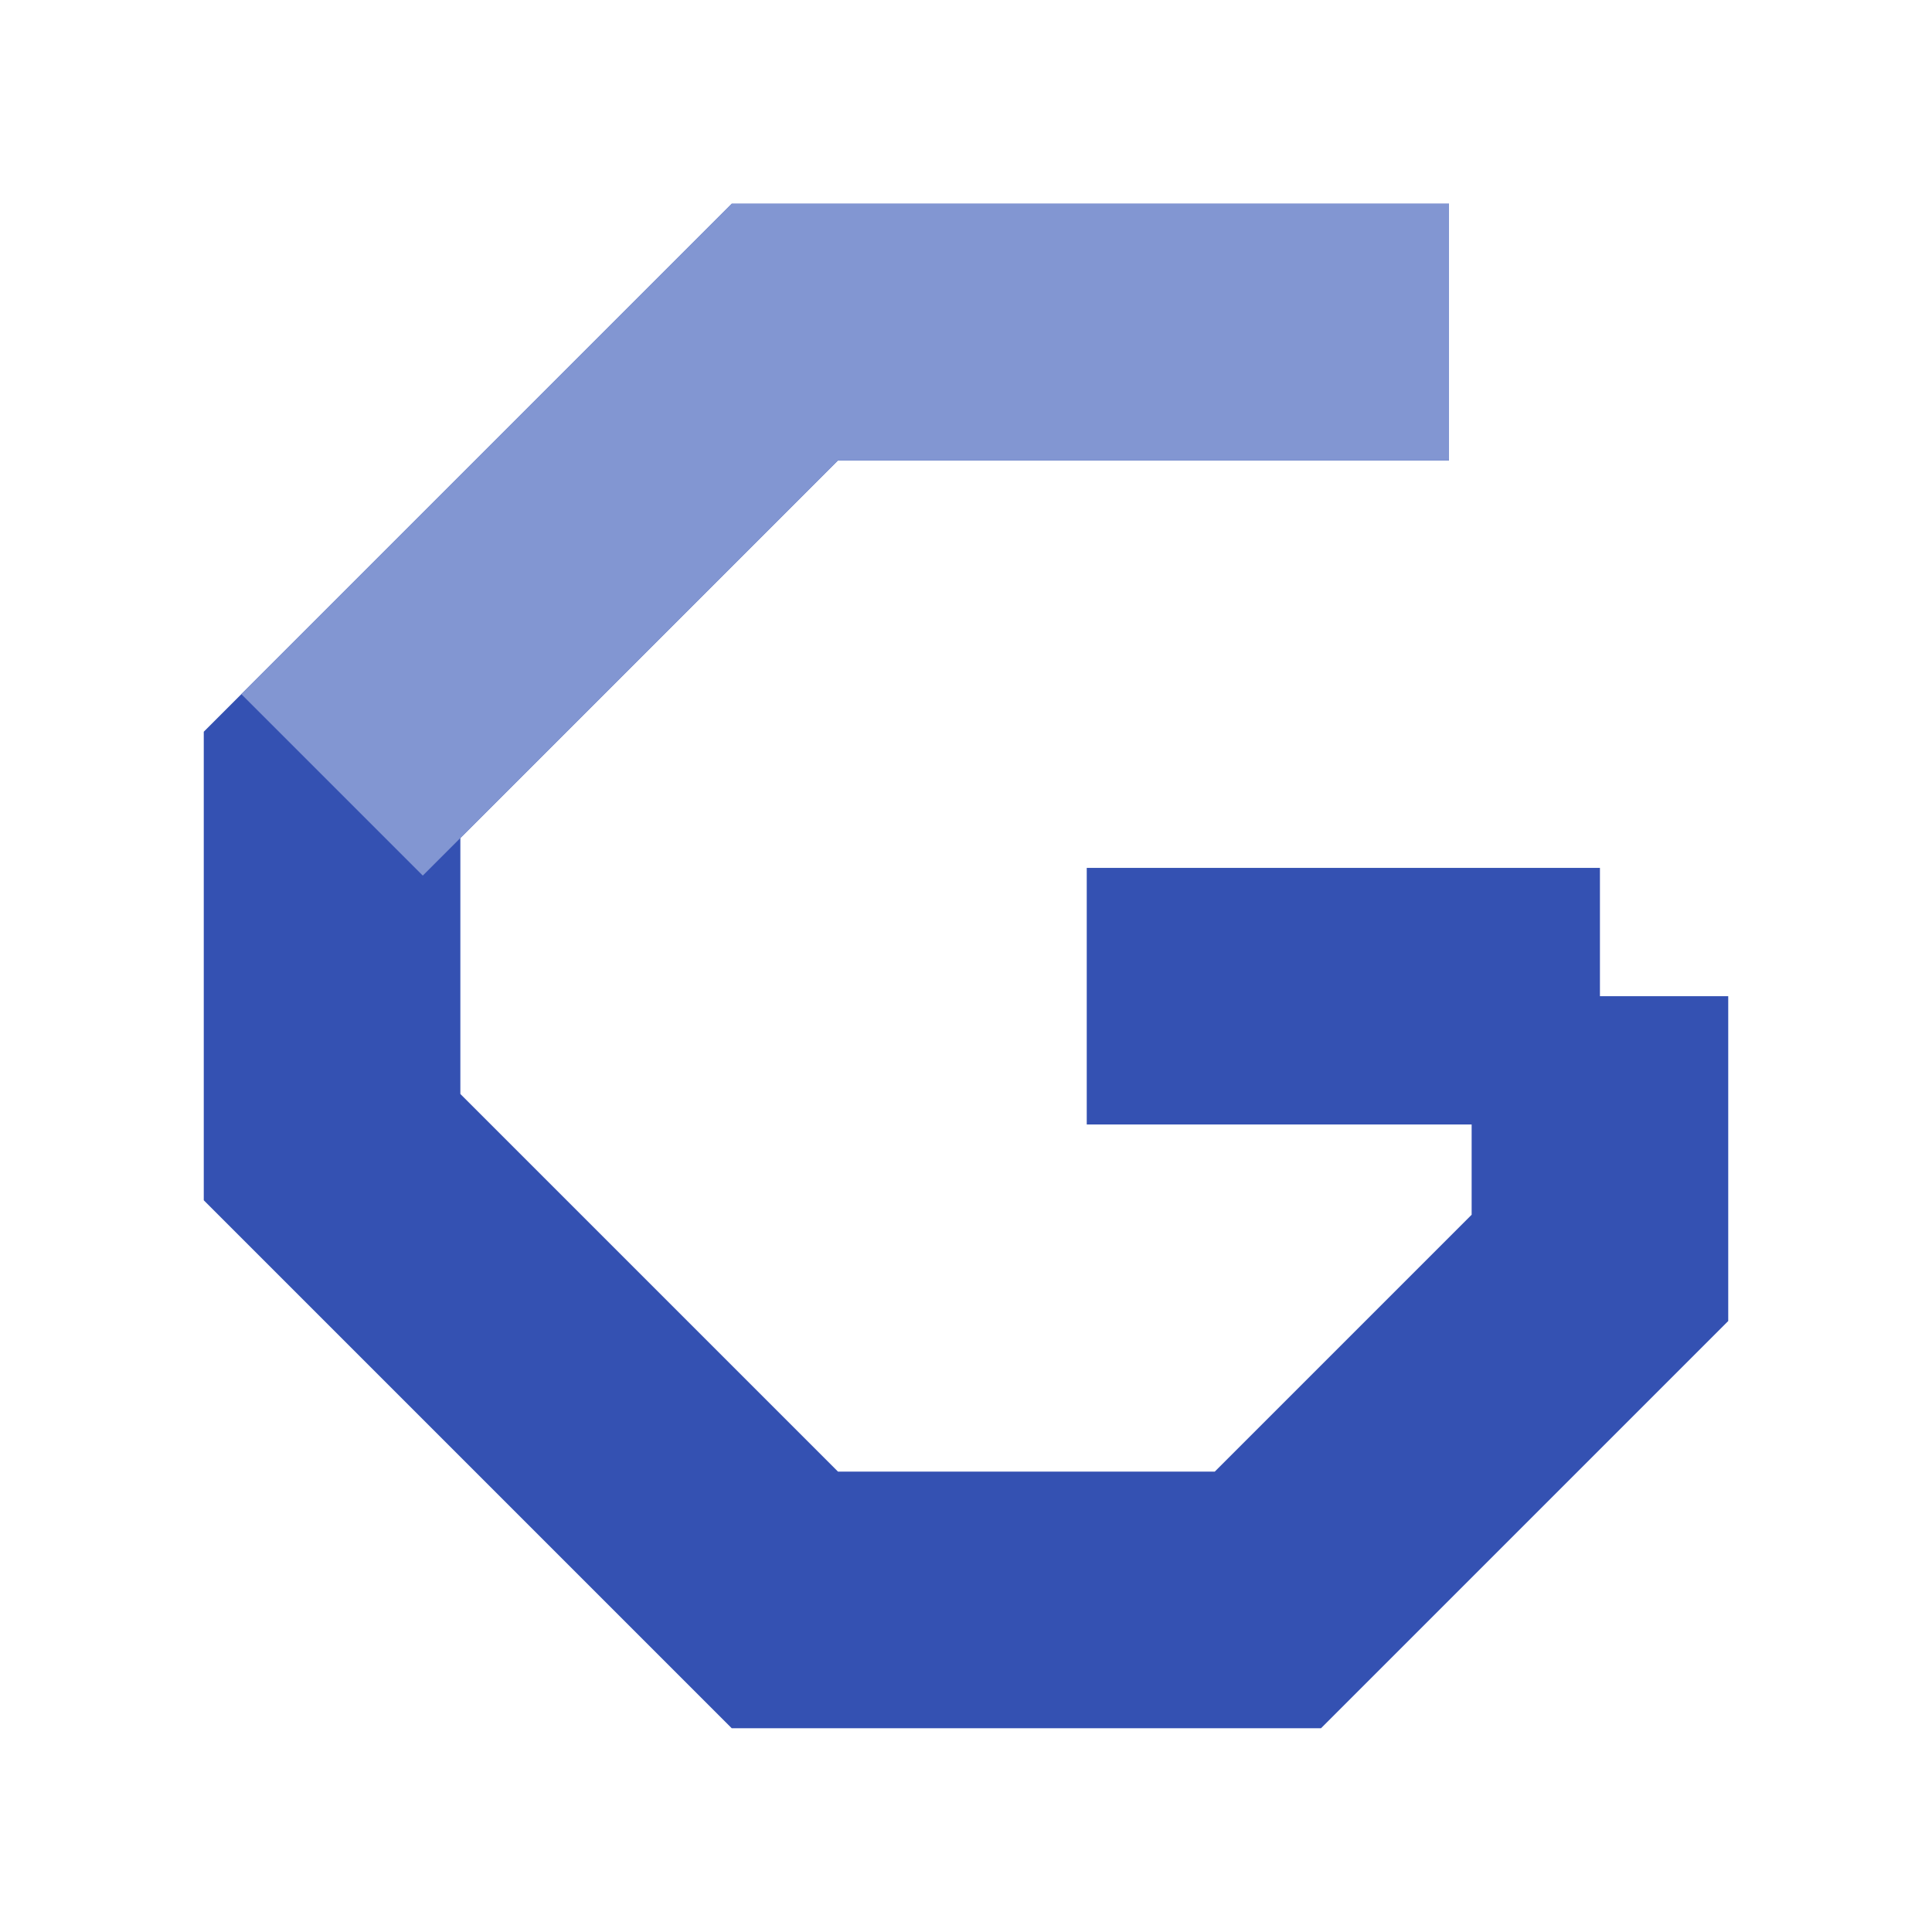
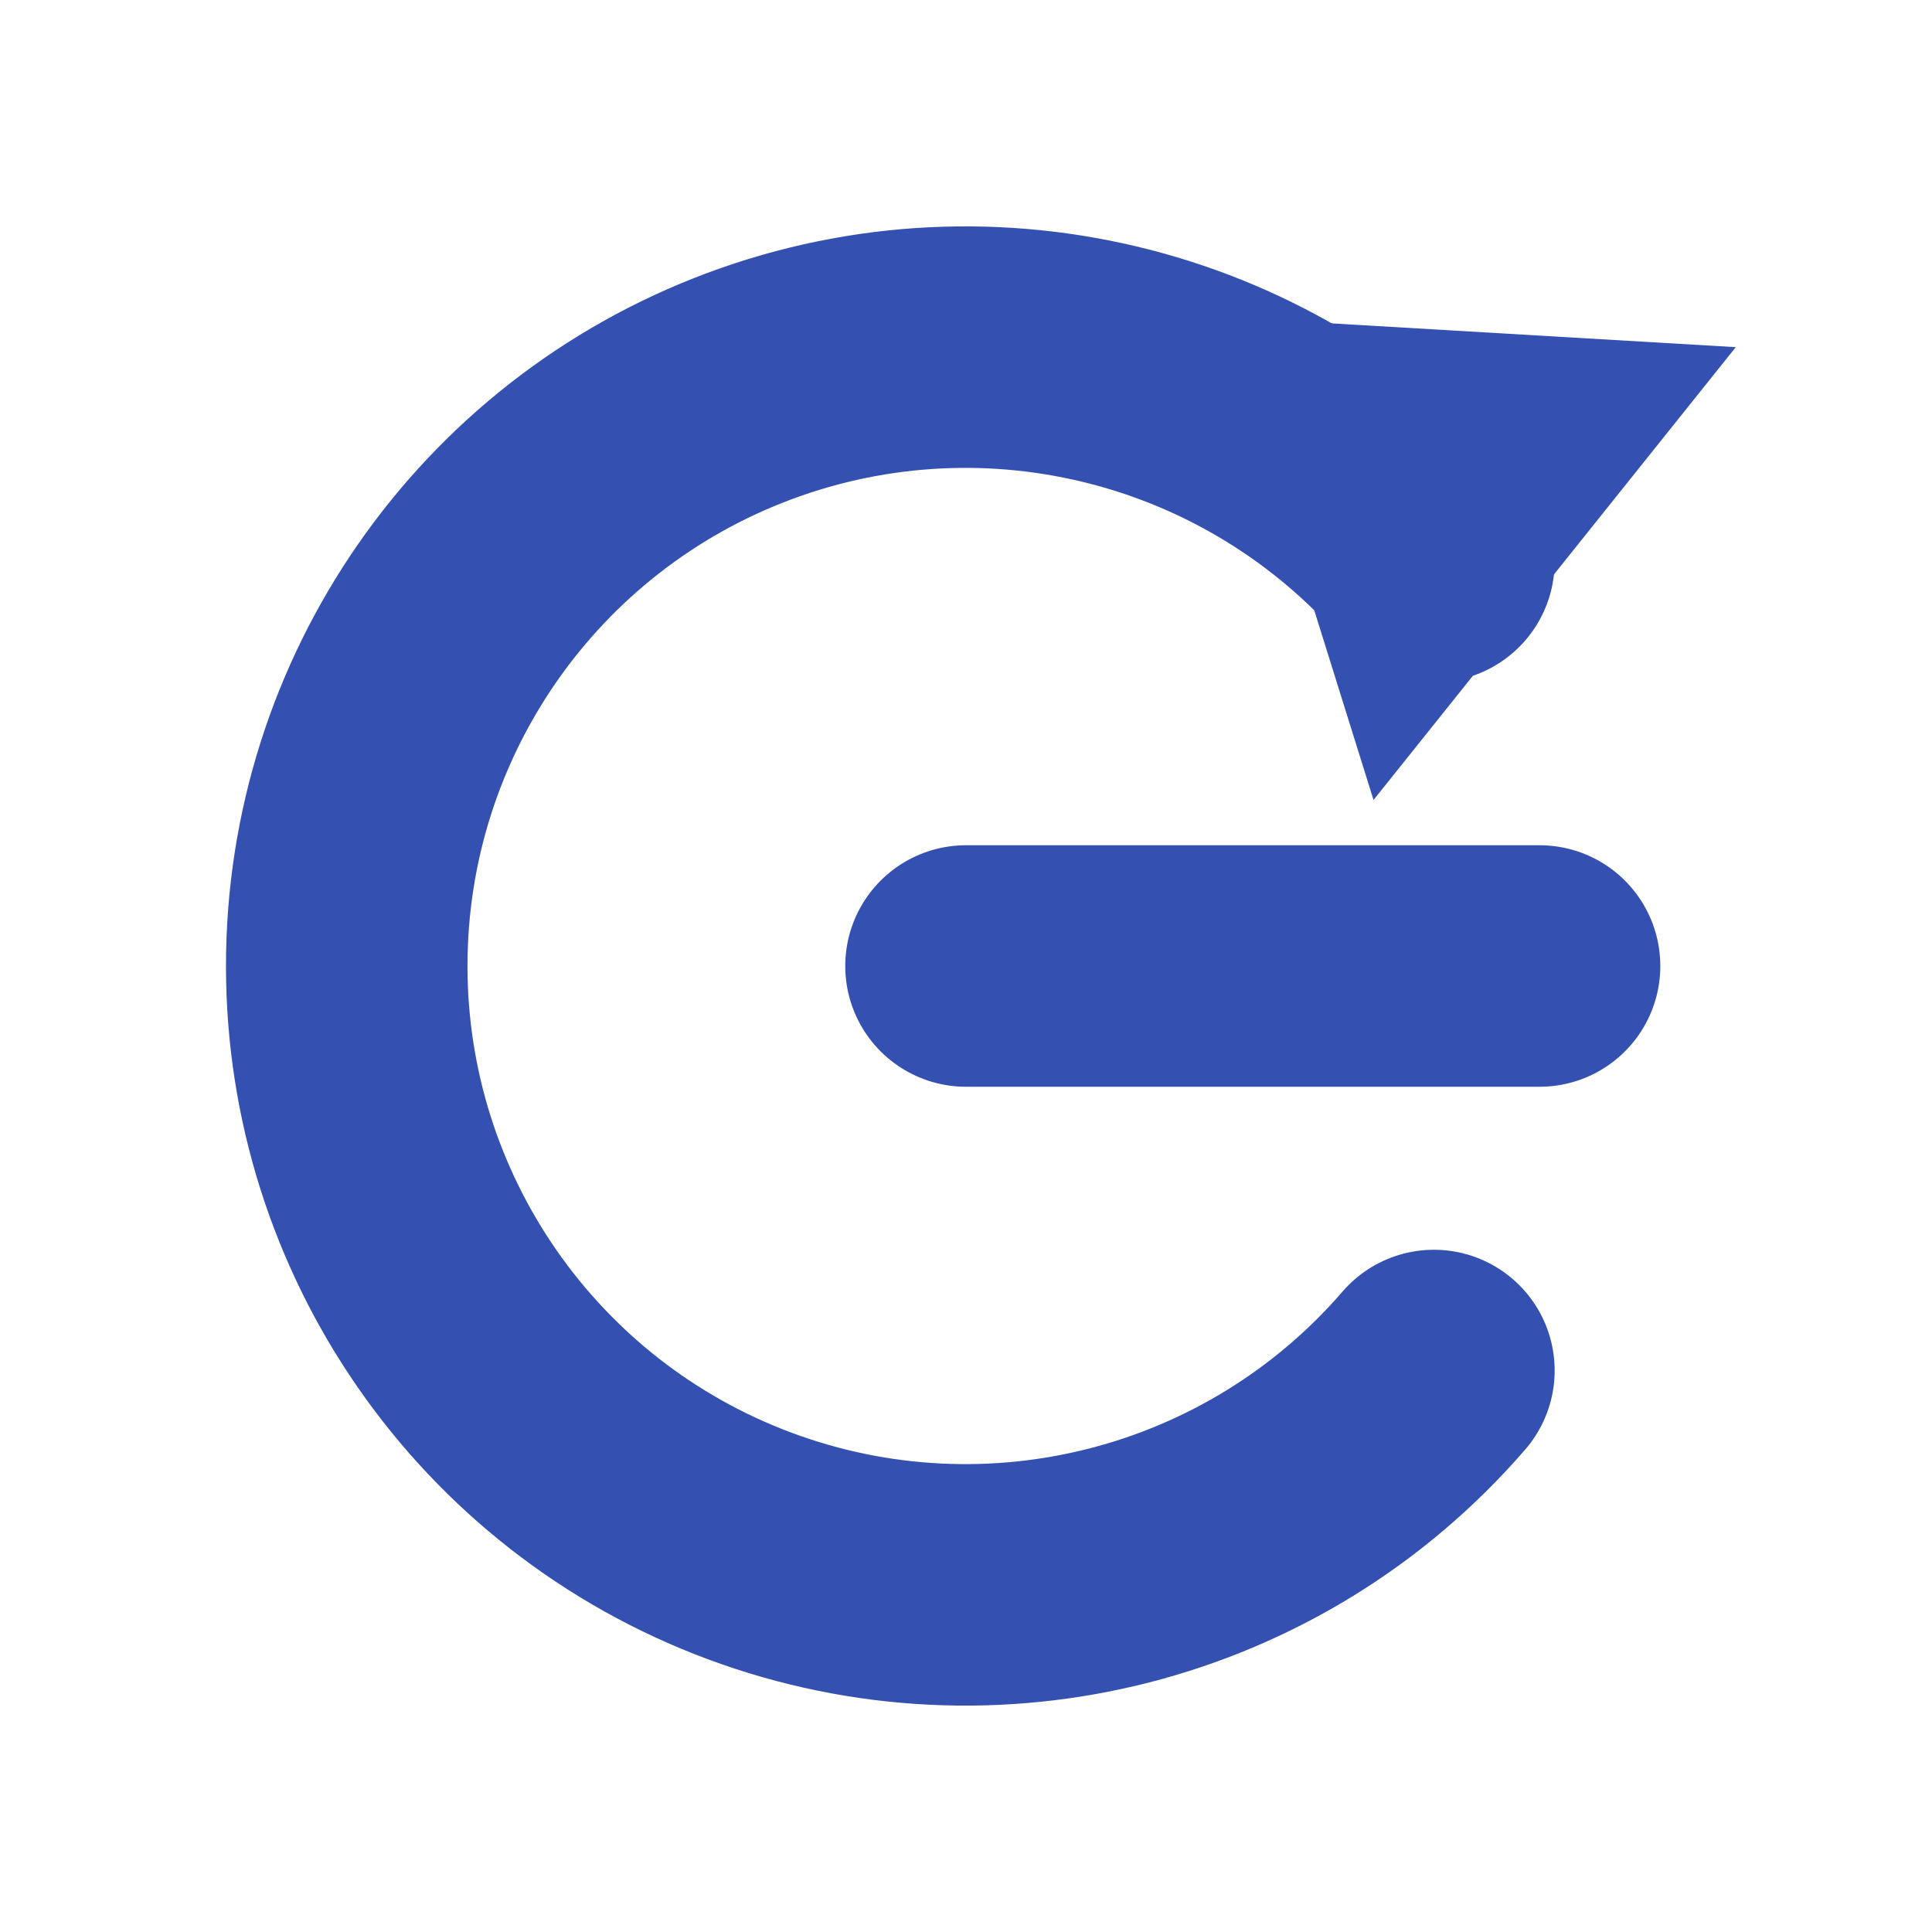
<svg xmlns="http://www.w3.org/2000/svg" viewBox="0 0 64 64" fill="none">
-   <path d="M48 11 H26 L11 26 V38 L26 53 H42 L53 42 V33" stroke="#3451b2" stroke-width="8.5" stroke-linejoin="miter" stroke-linecap="butt" />
-   <path d="M36 33 H53" stroke="#3451b2" stroke-width="8.5" stroke-linecap="butt" />
-   <path d="M48 11 H26 L11 26" stroke="#8296d2" stroke-width="8.5" stroke-linejoin="miter" stroke-linecap="butt" />
+   <path d="M47.5 18.6 A20.5 20.5 0 1 0 47.5 45.4" stroke="#3451b2" stroke-width="8" stroke-linecap="round" />
+   <path d="M32 32 H51" stroke="#3451b2" stroke-width="8" stroke-linecap="round" />
+   <path d="M40.5 10.5 L57.5 11.5 L45.5 26.5 Z" fill="#3451b2" />
</svg>
